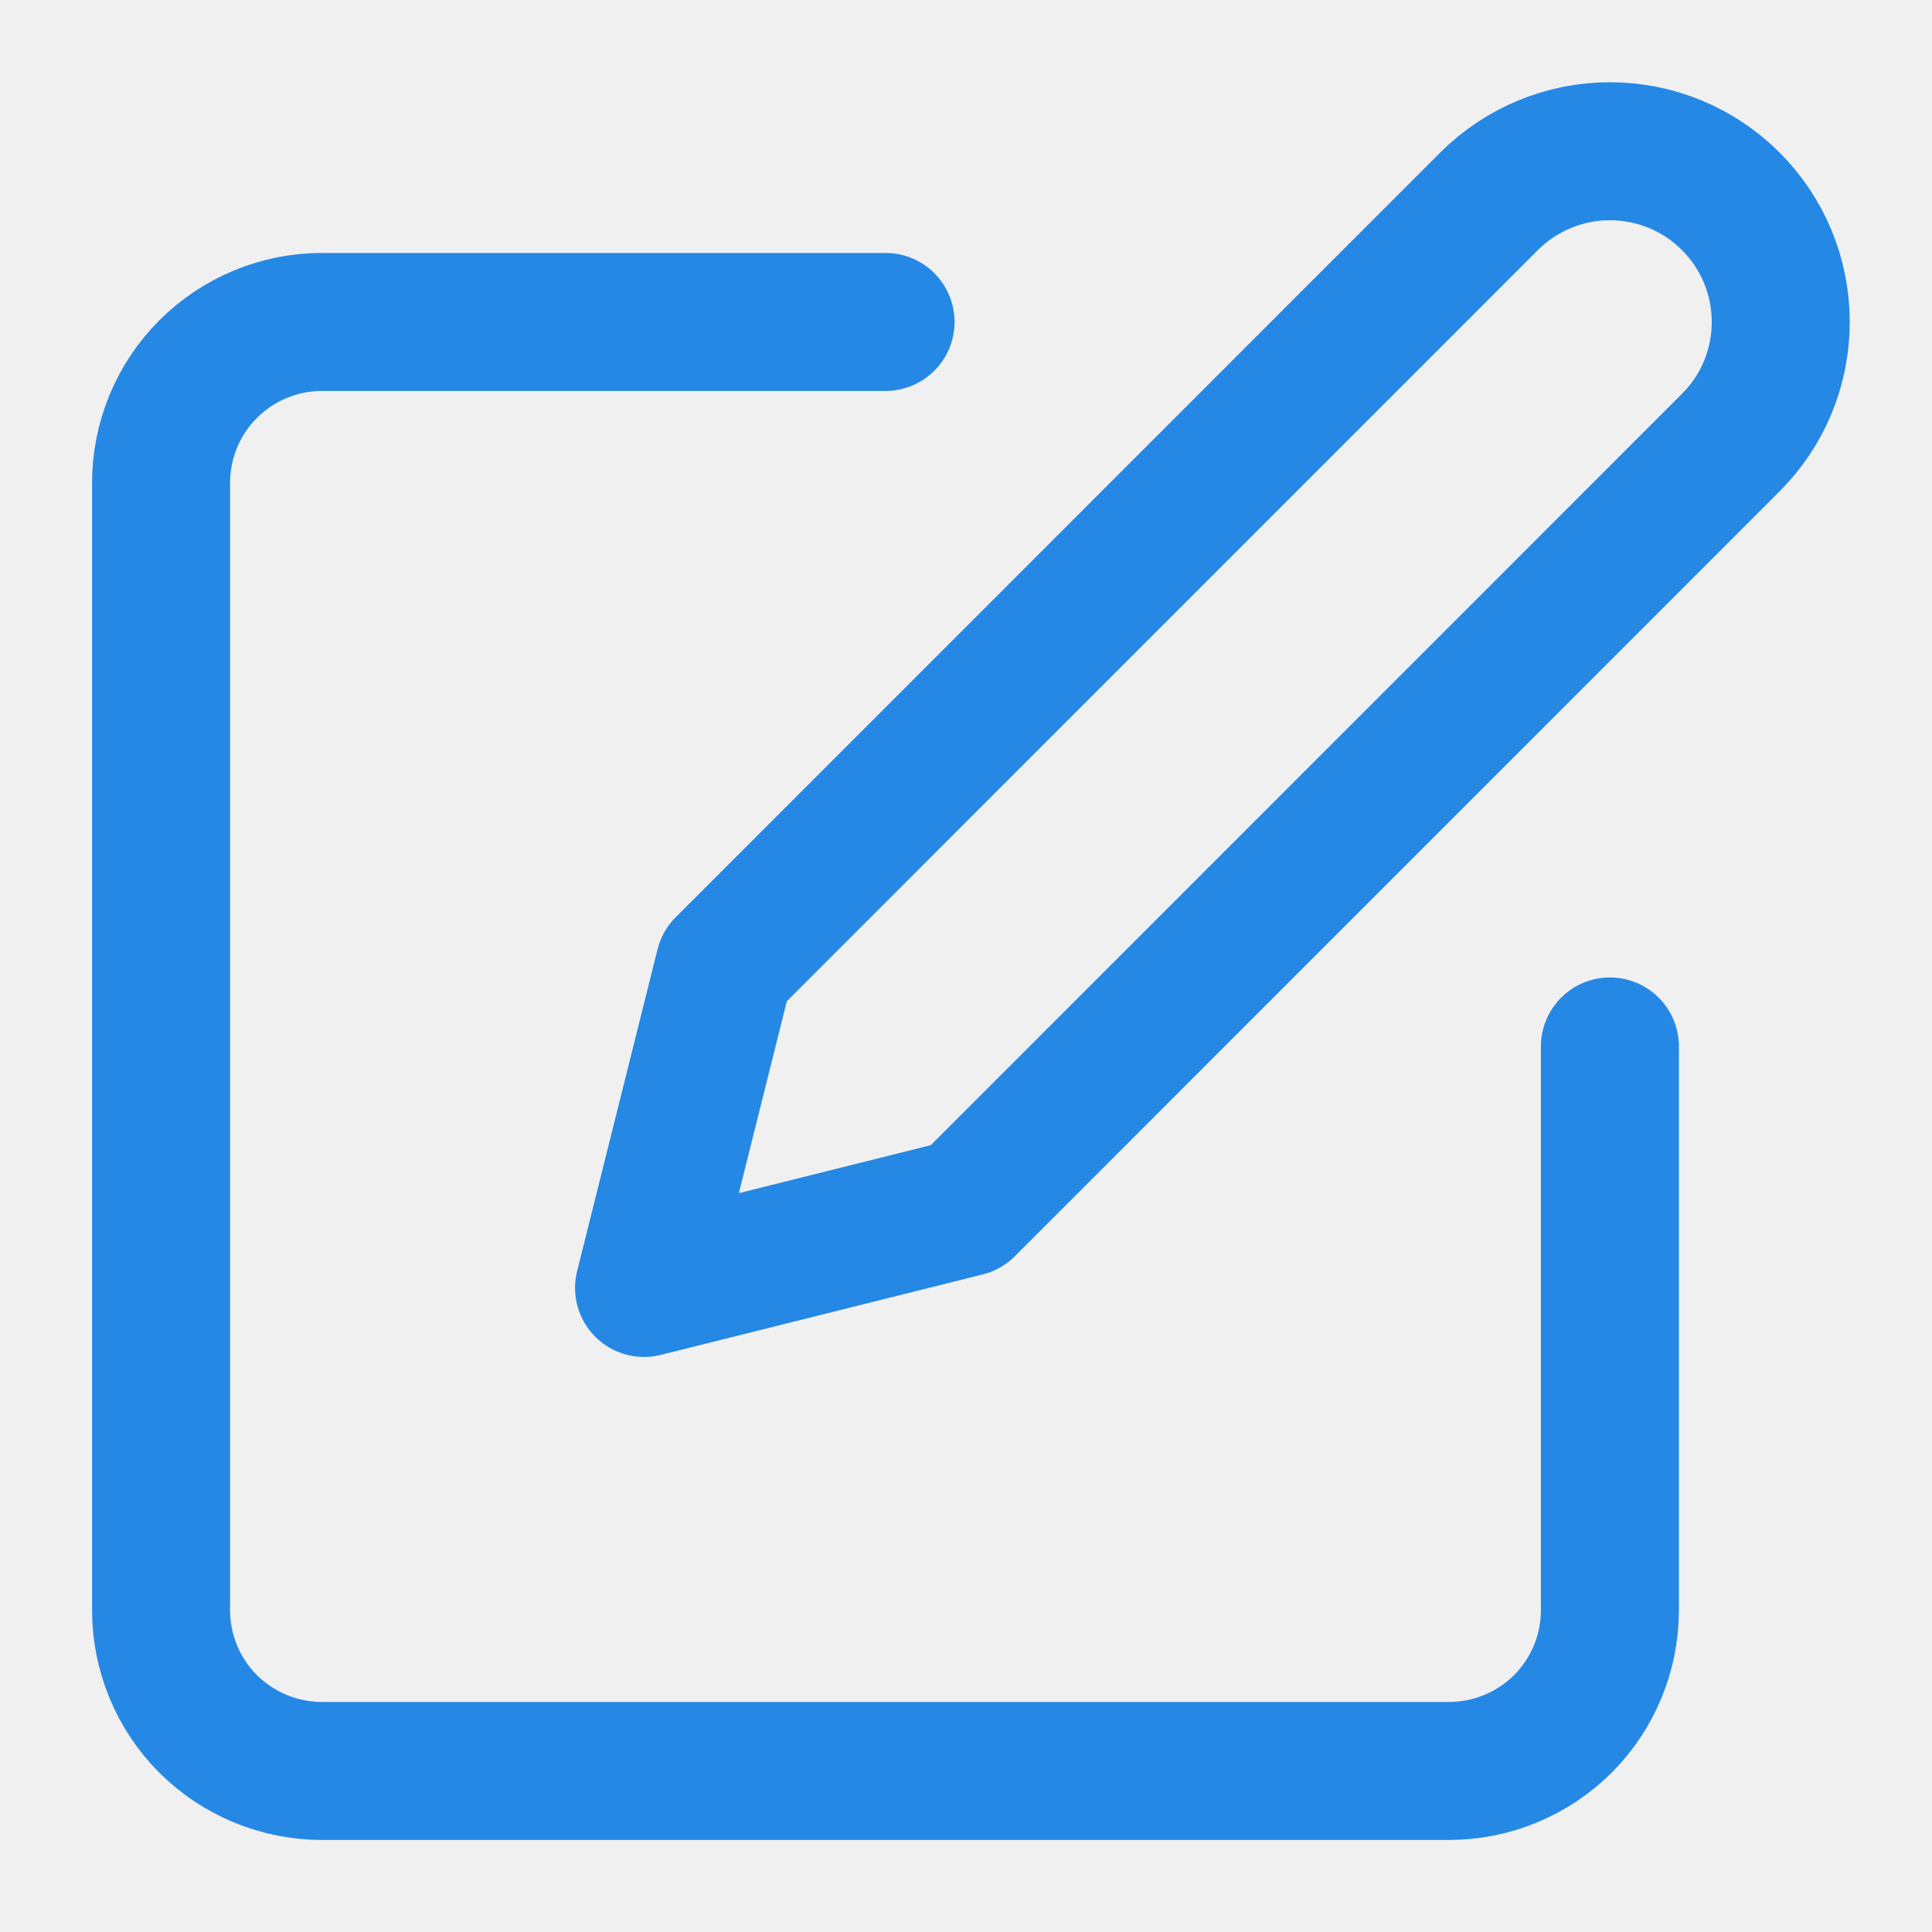
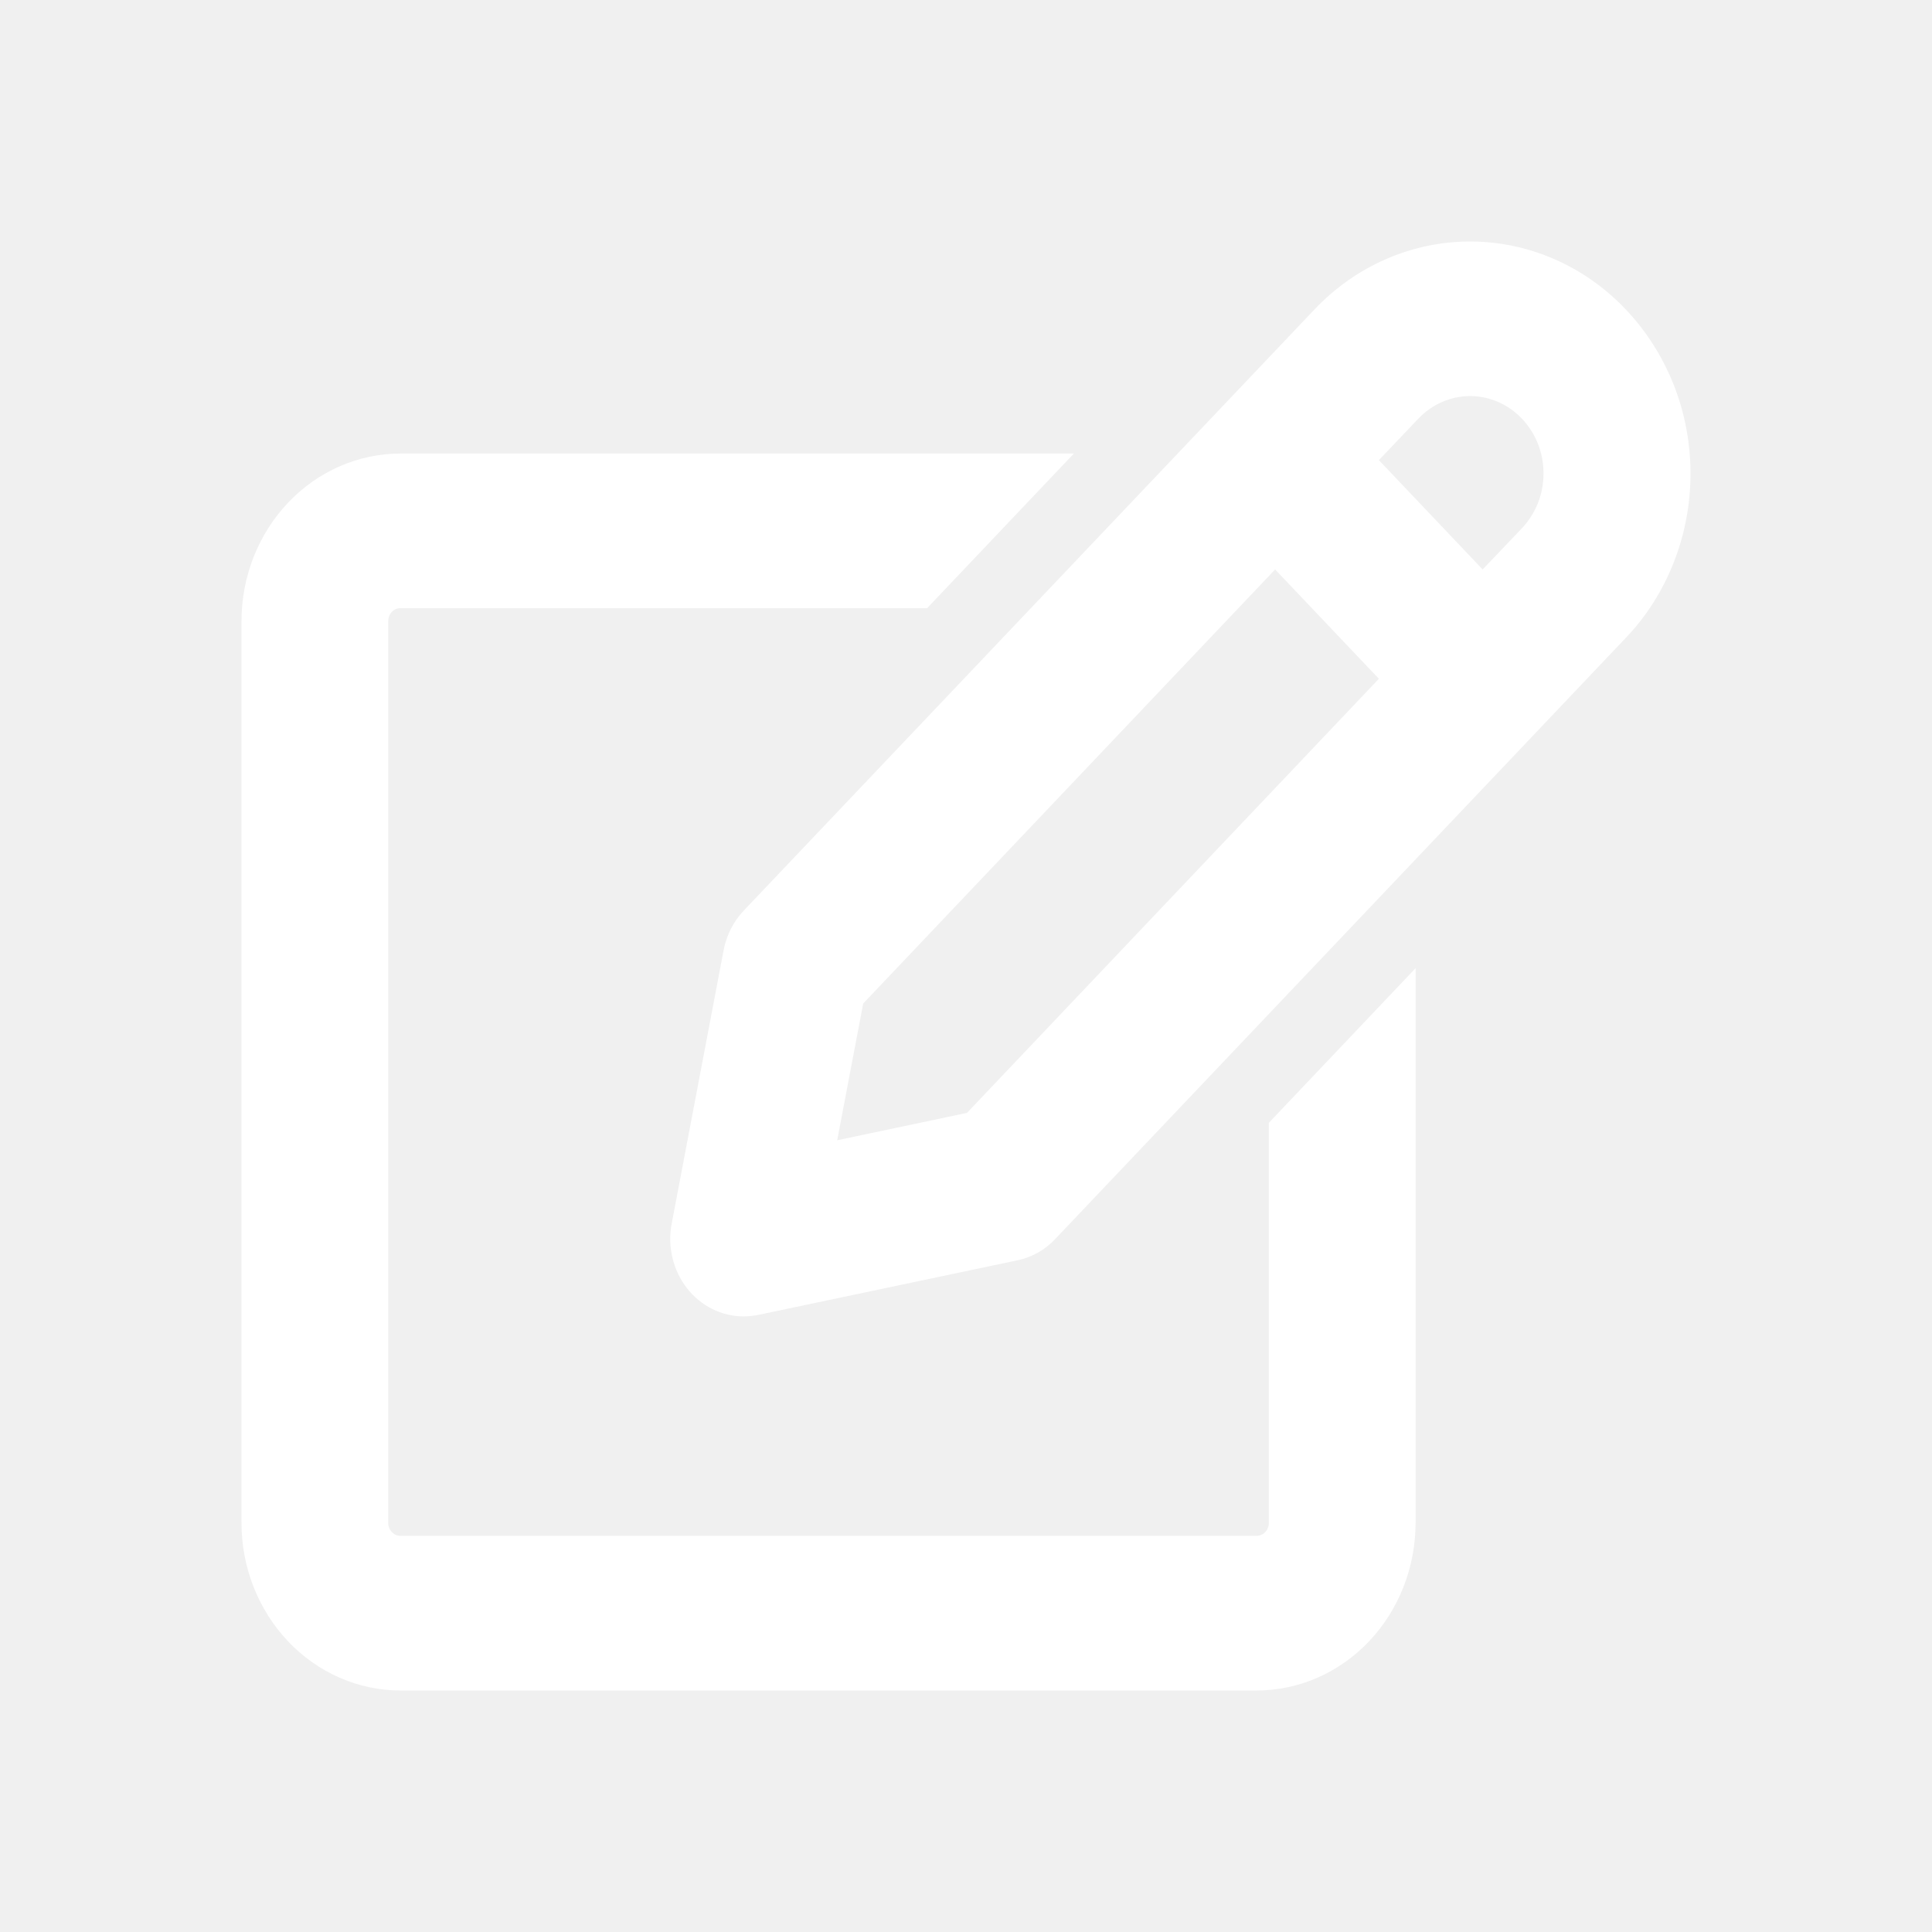
- <svg xmlns="http://www.w3.org/2000/svg" width="14" height="14" viewBox="0 0 14 14" fill="none">
-   <g clip-path="url(#clip0_328_3403)">
-     <path d="M6.417 2.333H2.333C2.024 2.333 1.727 2.456 1.508 2.675C1.289 2.894 1.167 3.191 1.167 3.5V11.667C1.167 11.976 1.289 12.273 1.508 12.492C1.727 12.71 2.024 12.833 2.333 12.833H10.5C10.809 12.833 11.106 12.71 11.325 12.492C11.544 12.273 11.666 11.976 11.666 11.667V7.583" stroke="#2688E5" stroke-linecap="round" stroke-linejoin="round" />
-     <path d="M10.791 1.458C11.024 1.226 11.338 1.096 11.666 1.096C11.995 1.096 12.309 1.226 12.541 1.458C12.774 1.69 12.904 2.005 12.904 2.333C12.904 2.662 12.774 2.976 12.541 3.208L7 8.75L4.667 9.333L5.25 7L10.791 1.458Z" stroke="#2688E5" stroke-linecap="round" stroke-linejoin="round" />
-   </g>
-   <defs>
-     <clipPath id="clip0_328_3403">
-       <rect width="14" height="14" fill="white" />
-     </clipPath>
-   </defs>
+ <svg xmlns="http://www.w3.org/2000/svg" width="24" height="24" viewBox="0 0 24 24" fill="none">
+   <path fill-rule="evenodd" clip-rule="evenodd" d="M18.262 3C18.987 3 19.683 3.303 20.196 3.844C20.45 4.111 20.652 4.429 20.791 4.779C20.929 5.128 21 5.503 21 5.882C21 6.261 20.93 6.636 20.792 6.986C20.654 7.337 20.453 7.655 20.198 7.922L13.108 15.392C12.981 15.527 12.819 15.618 12.643 15.655L9.42 16.334C9.36 16.346 9.299 16.352 9.238 16.353C9.103 16.353 8.969 16.321 8.847 16.26C8.725 16.199 8.617 16.11 8.532 16C8.446 15.889 8.385 15.761 8.353 15.622C8.32 15.484 8.317 15.34 8.344 15.2L8.989 11.804C9.024 11.618 9.111 11.448 9.238 11.313L16.329 3.844C16.842 3.303 17.537 3 18.262 3ZM19.105 5.513C19.059 5.397 18.991 5.291 18.907 5.202C18.736 5.022 18.504 4.92 18.262 4.92C18.02 4.92 17.789 5.022 17.618 5.202L17.129 5.716L18.418 7.074L18.907 6.561C18.991 6.471 19.059 6.365 19.105 6.249C19.151 6.132 19.174 6.007 19.174 5.881C19.174 5.755 19.151 5.63 19.105 5.513ZM10.4 14.165L12.012 13.825L17.129 8.432L15.84 7.074L10.723 12.466L10.4 14.165ZM15.717 19.032C15.746 19.002 15.762 18.961 15.762 18.919V13.948L17.585 12.027V18.919C17.584 19.471 17.376 20 17.006 20.39C16.636 20.78 16.133 21 15.61 21H4.975C4.452 21 3.949 20.78 3.579 20.39C3.209 20 3 19.471 3 18.919V7.715C3 7.163 3.209 6.634 3.579 6.244C3.949 5.854 4.452 5.634 4.975 5.634H13.34L11.517 7.555H4.975C4.935 7.555 4.896 7.571 4.868 7.601C4.839 7.632 4.823 7.672 4.823 7.715V18.919C4.823 18.961 4.839 19.002 4.868 19.032C4.896 19.062 4.935 19.079 4.975 19.079H15.61C15.65 19.079 15.689 19.062 15.717 19.032Z" fill="white" />
</svg>
